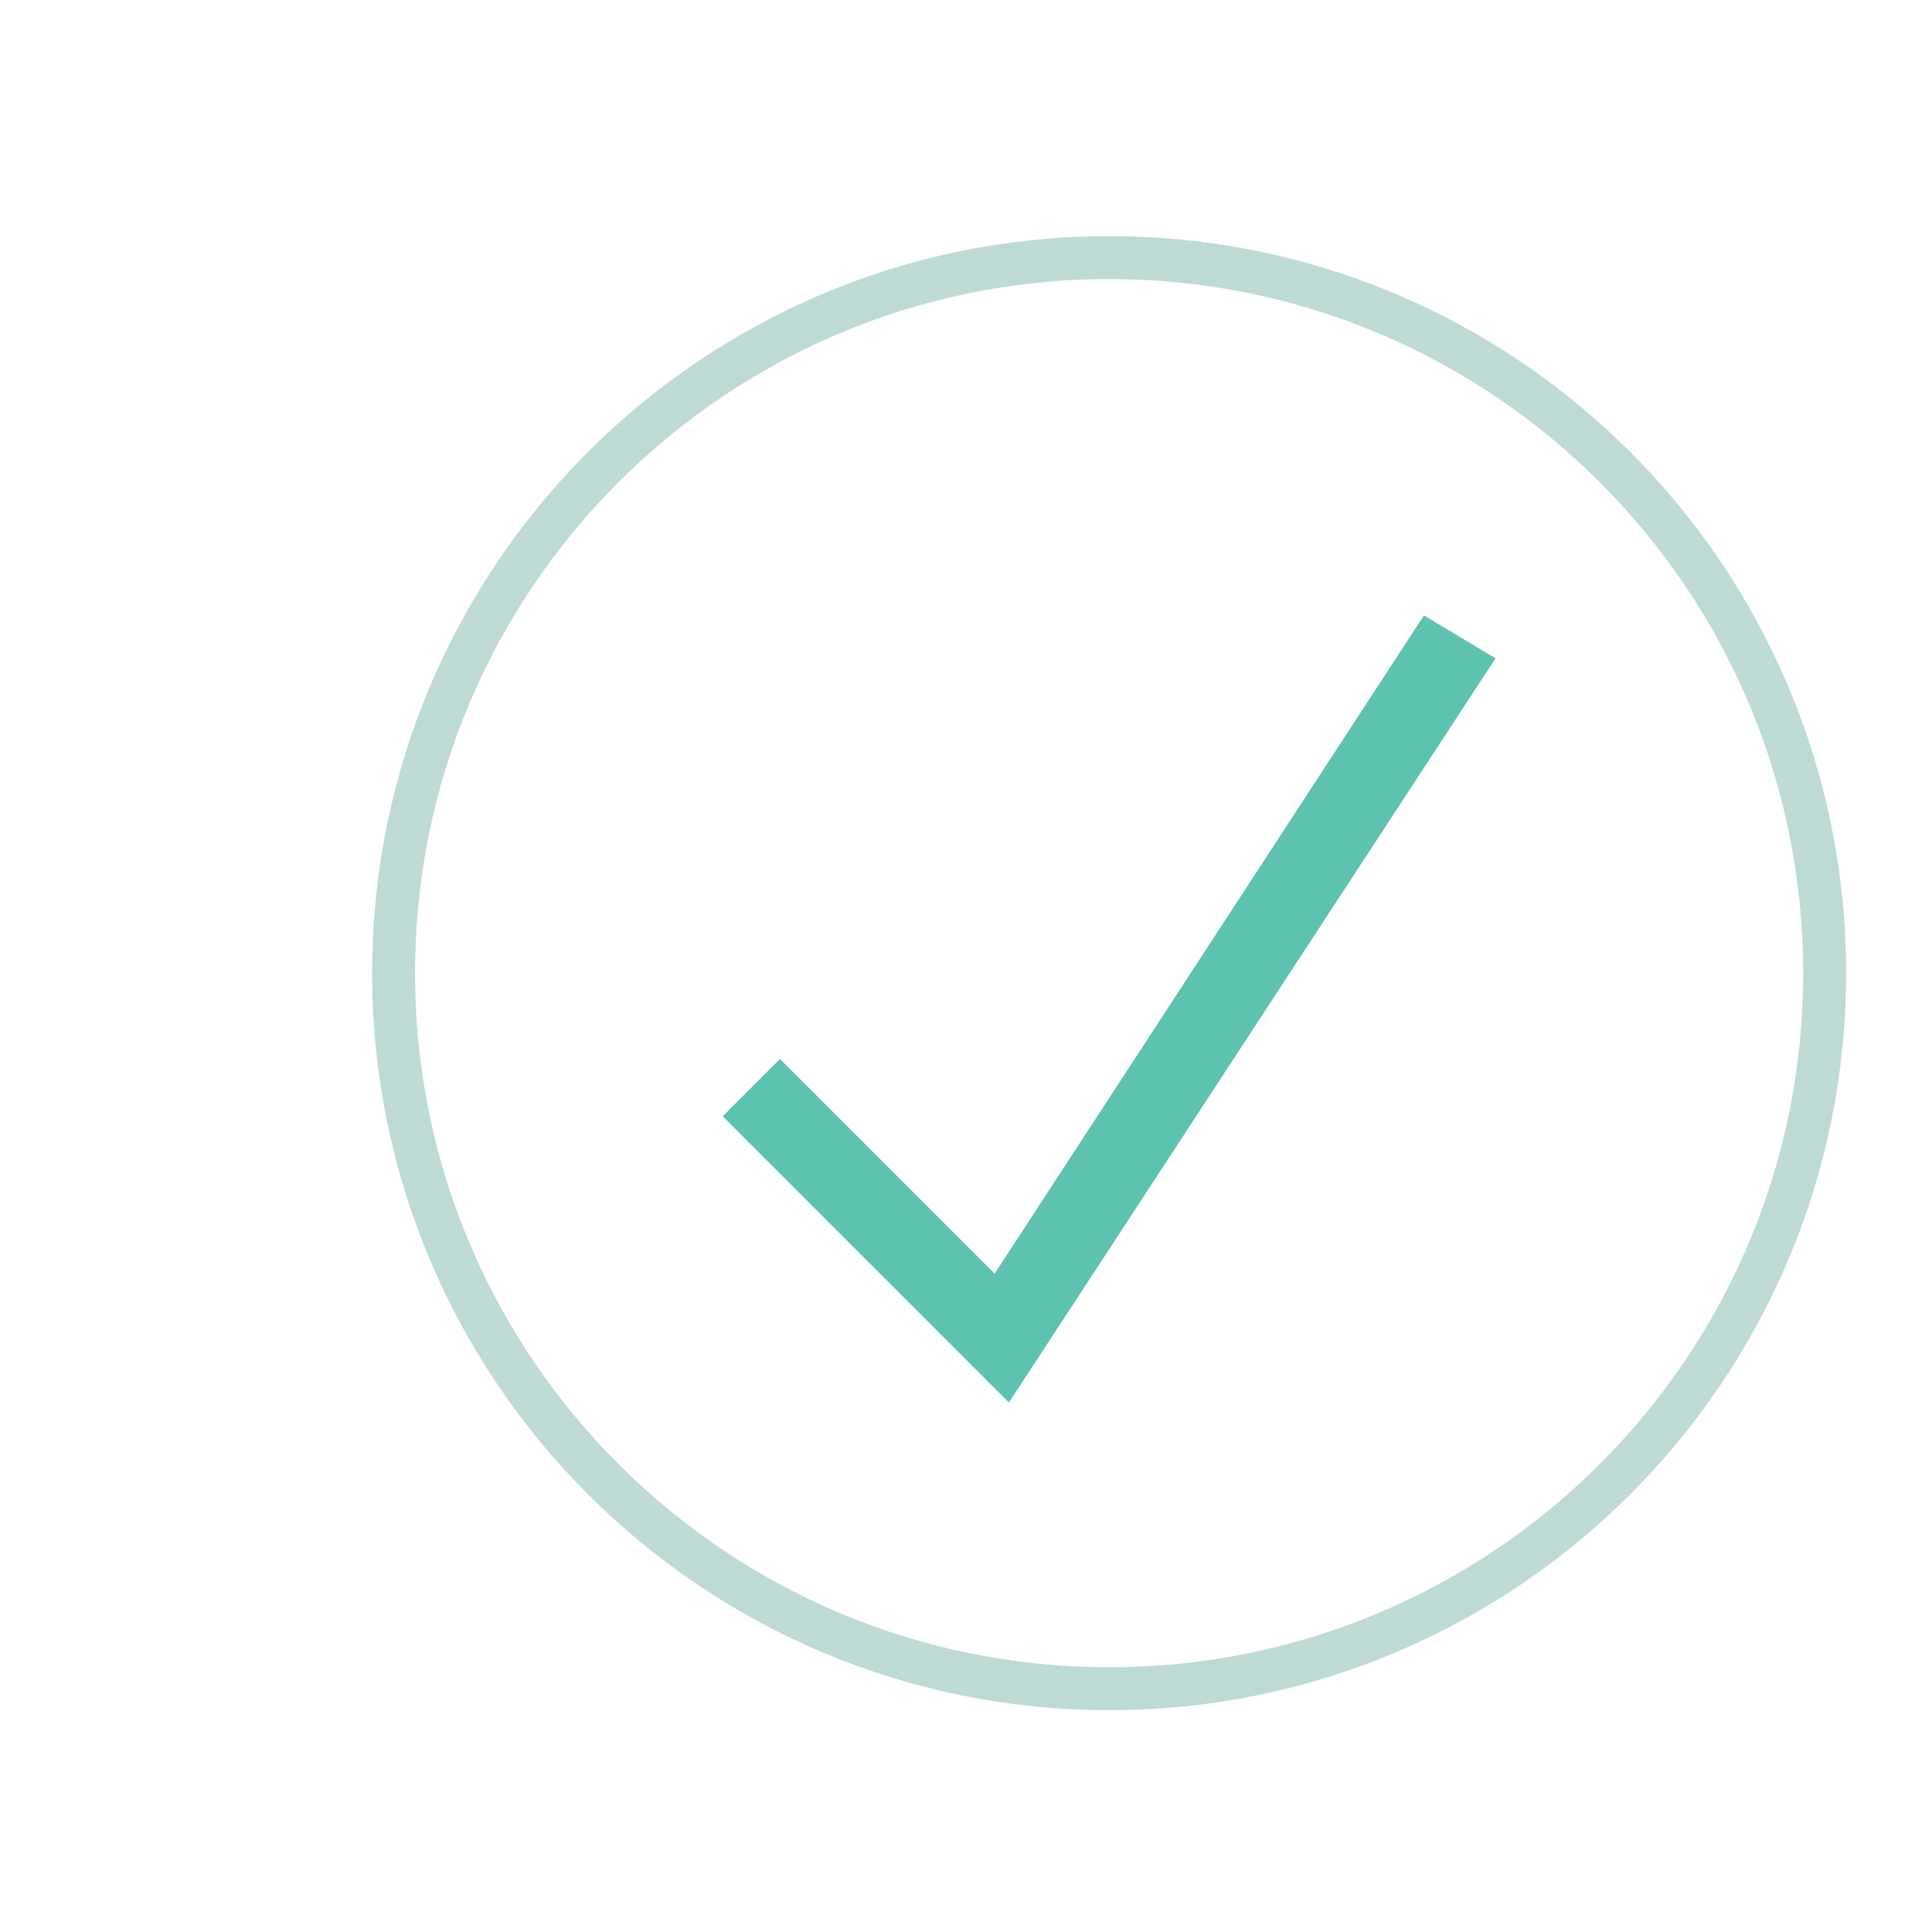
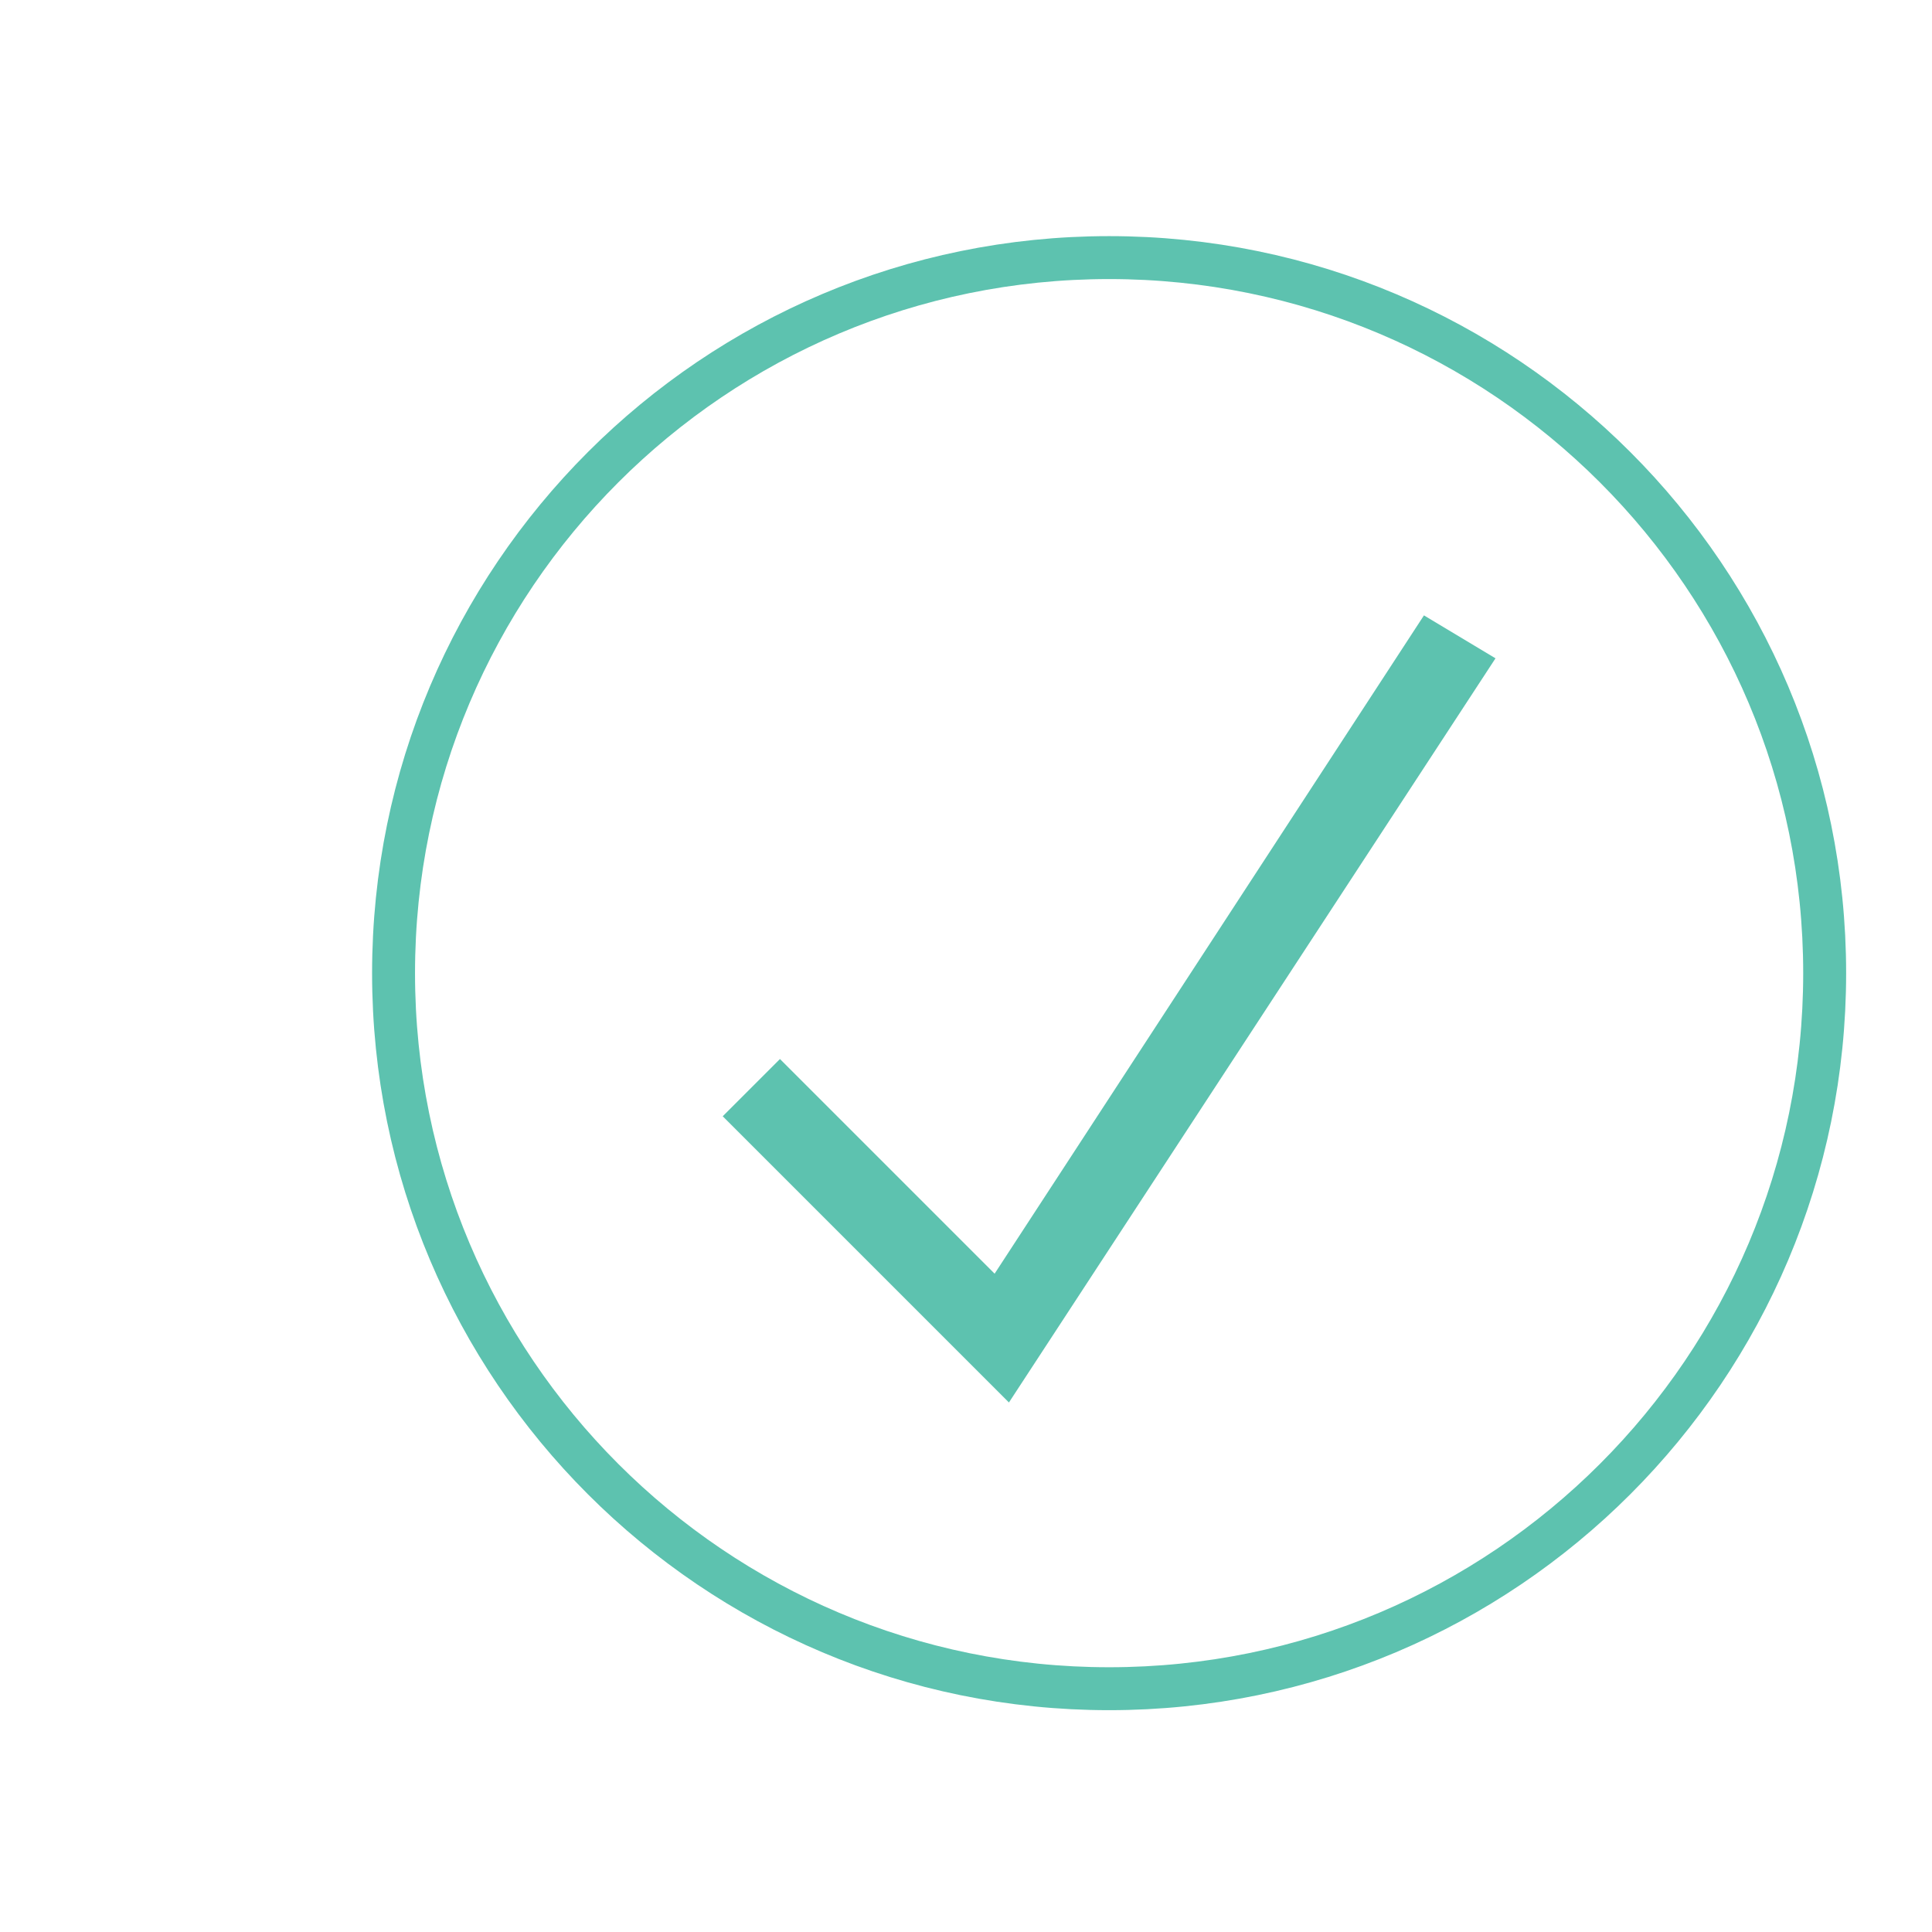
<svg xmlns="http://www.w3.org/2000/svg" width="40" height="40" viewBox="-10 -18 100 135">
-   <circle cx="50" cy="50" r="50" fill="none" stroke="#bddad5" stroke-width="3" />
+   <circle cx="50" cy="50" r="50" fill="none" stroke="#5dc2af" stroke-width="3" />
  <path fill="#5dc2af" d="M72 25L42 71 27 56l-4 4 20 20 34-52z" />
</svg>
